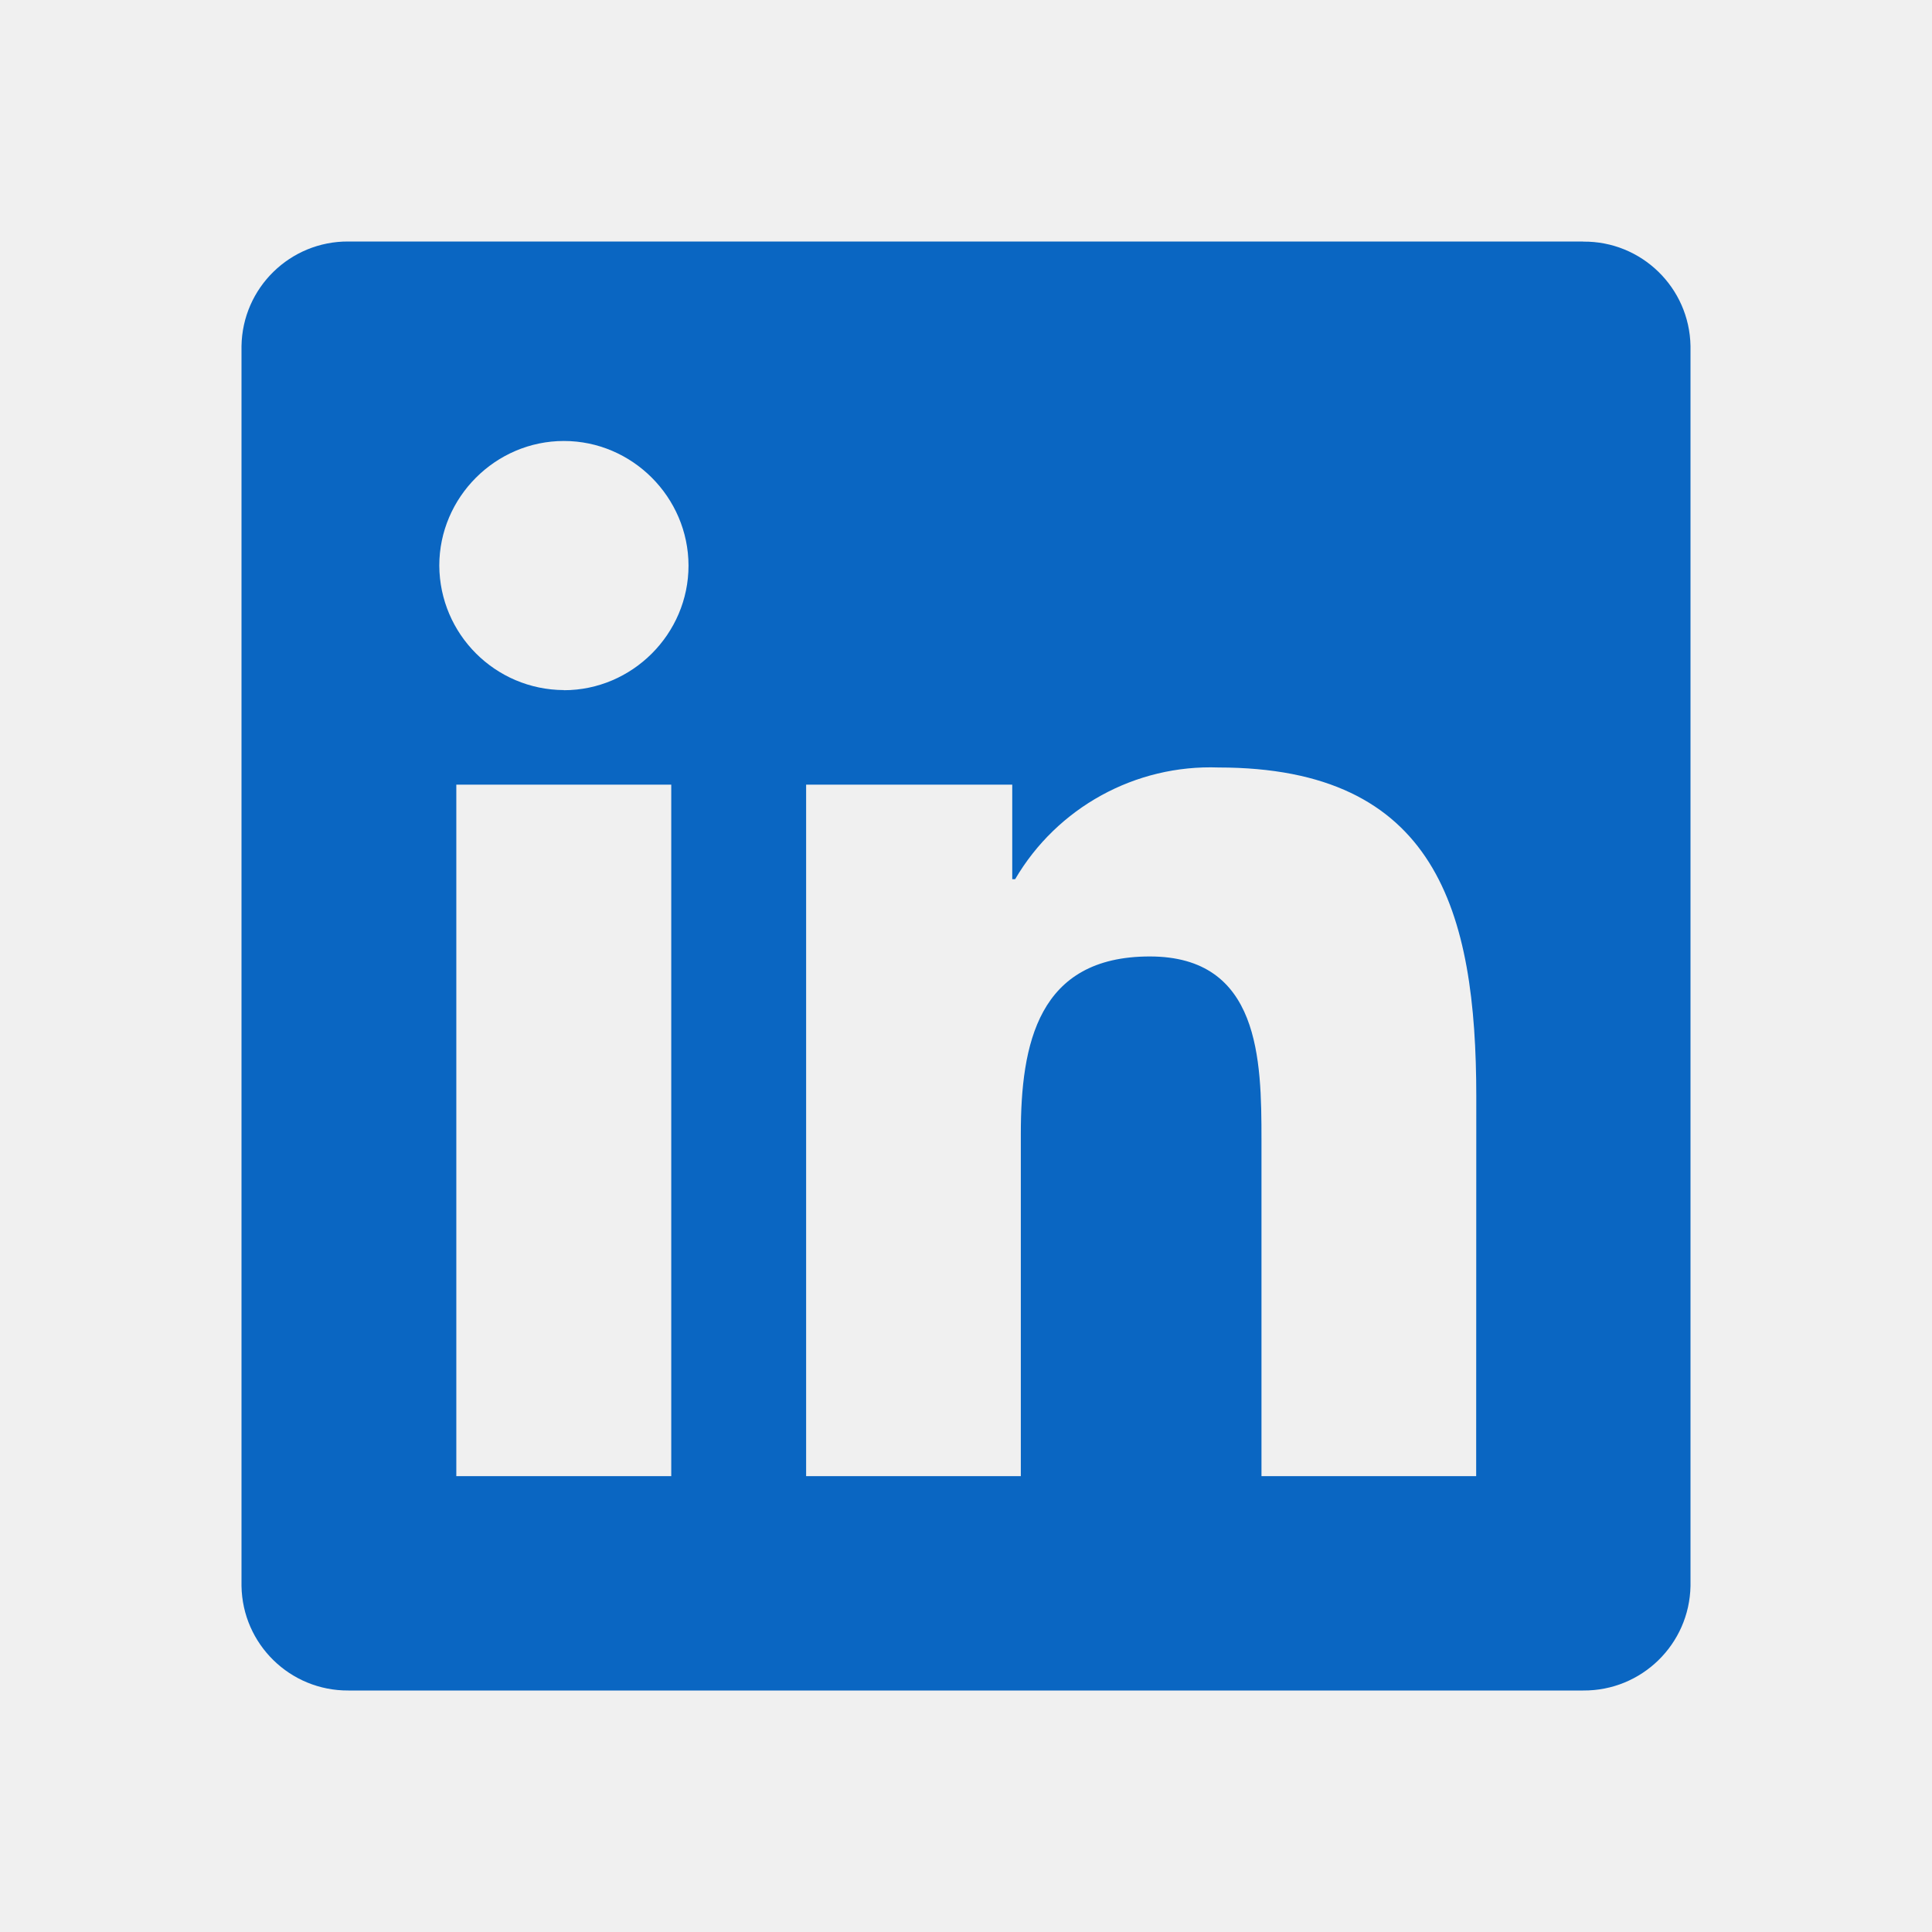
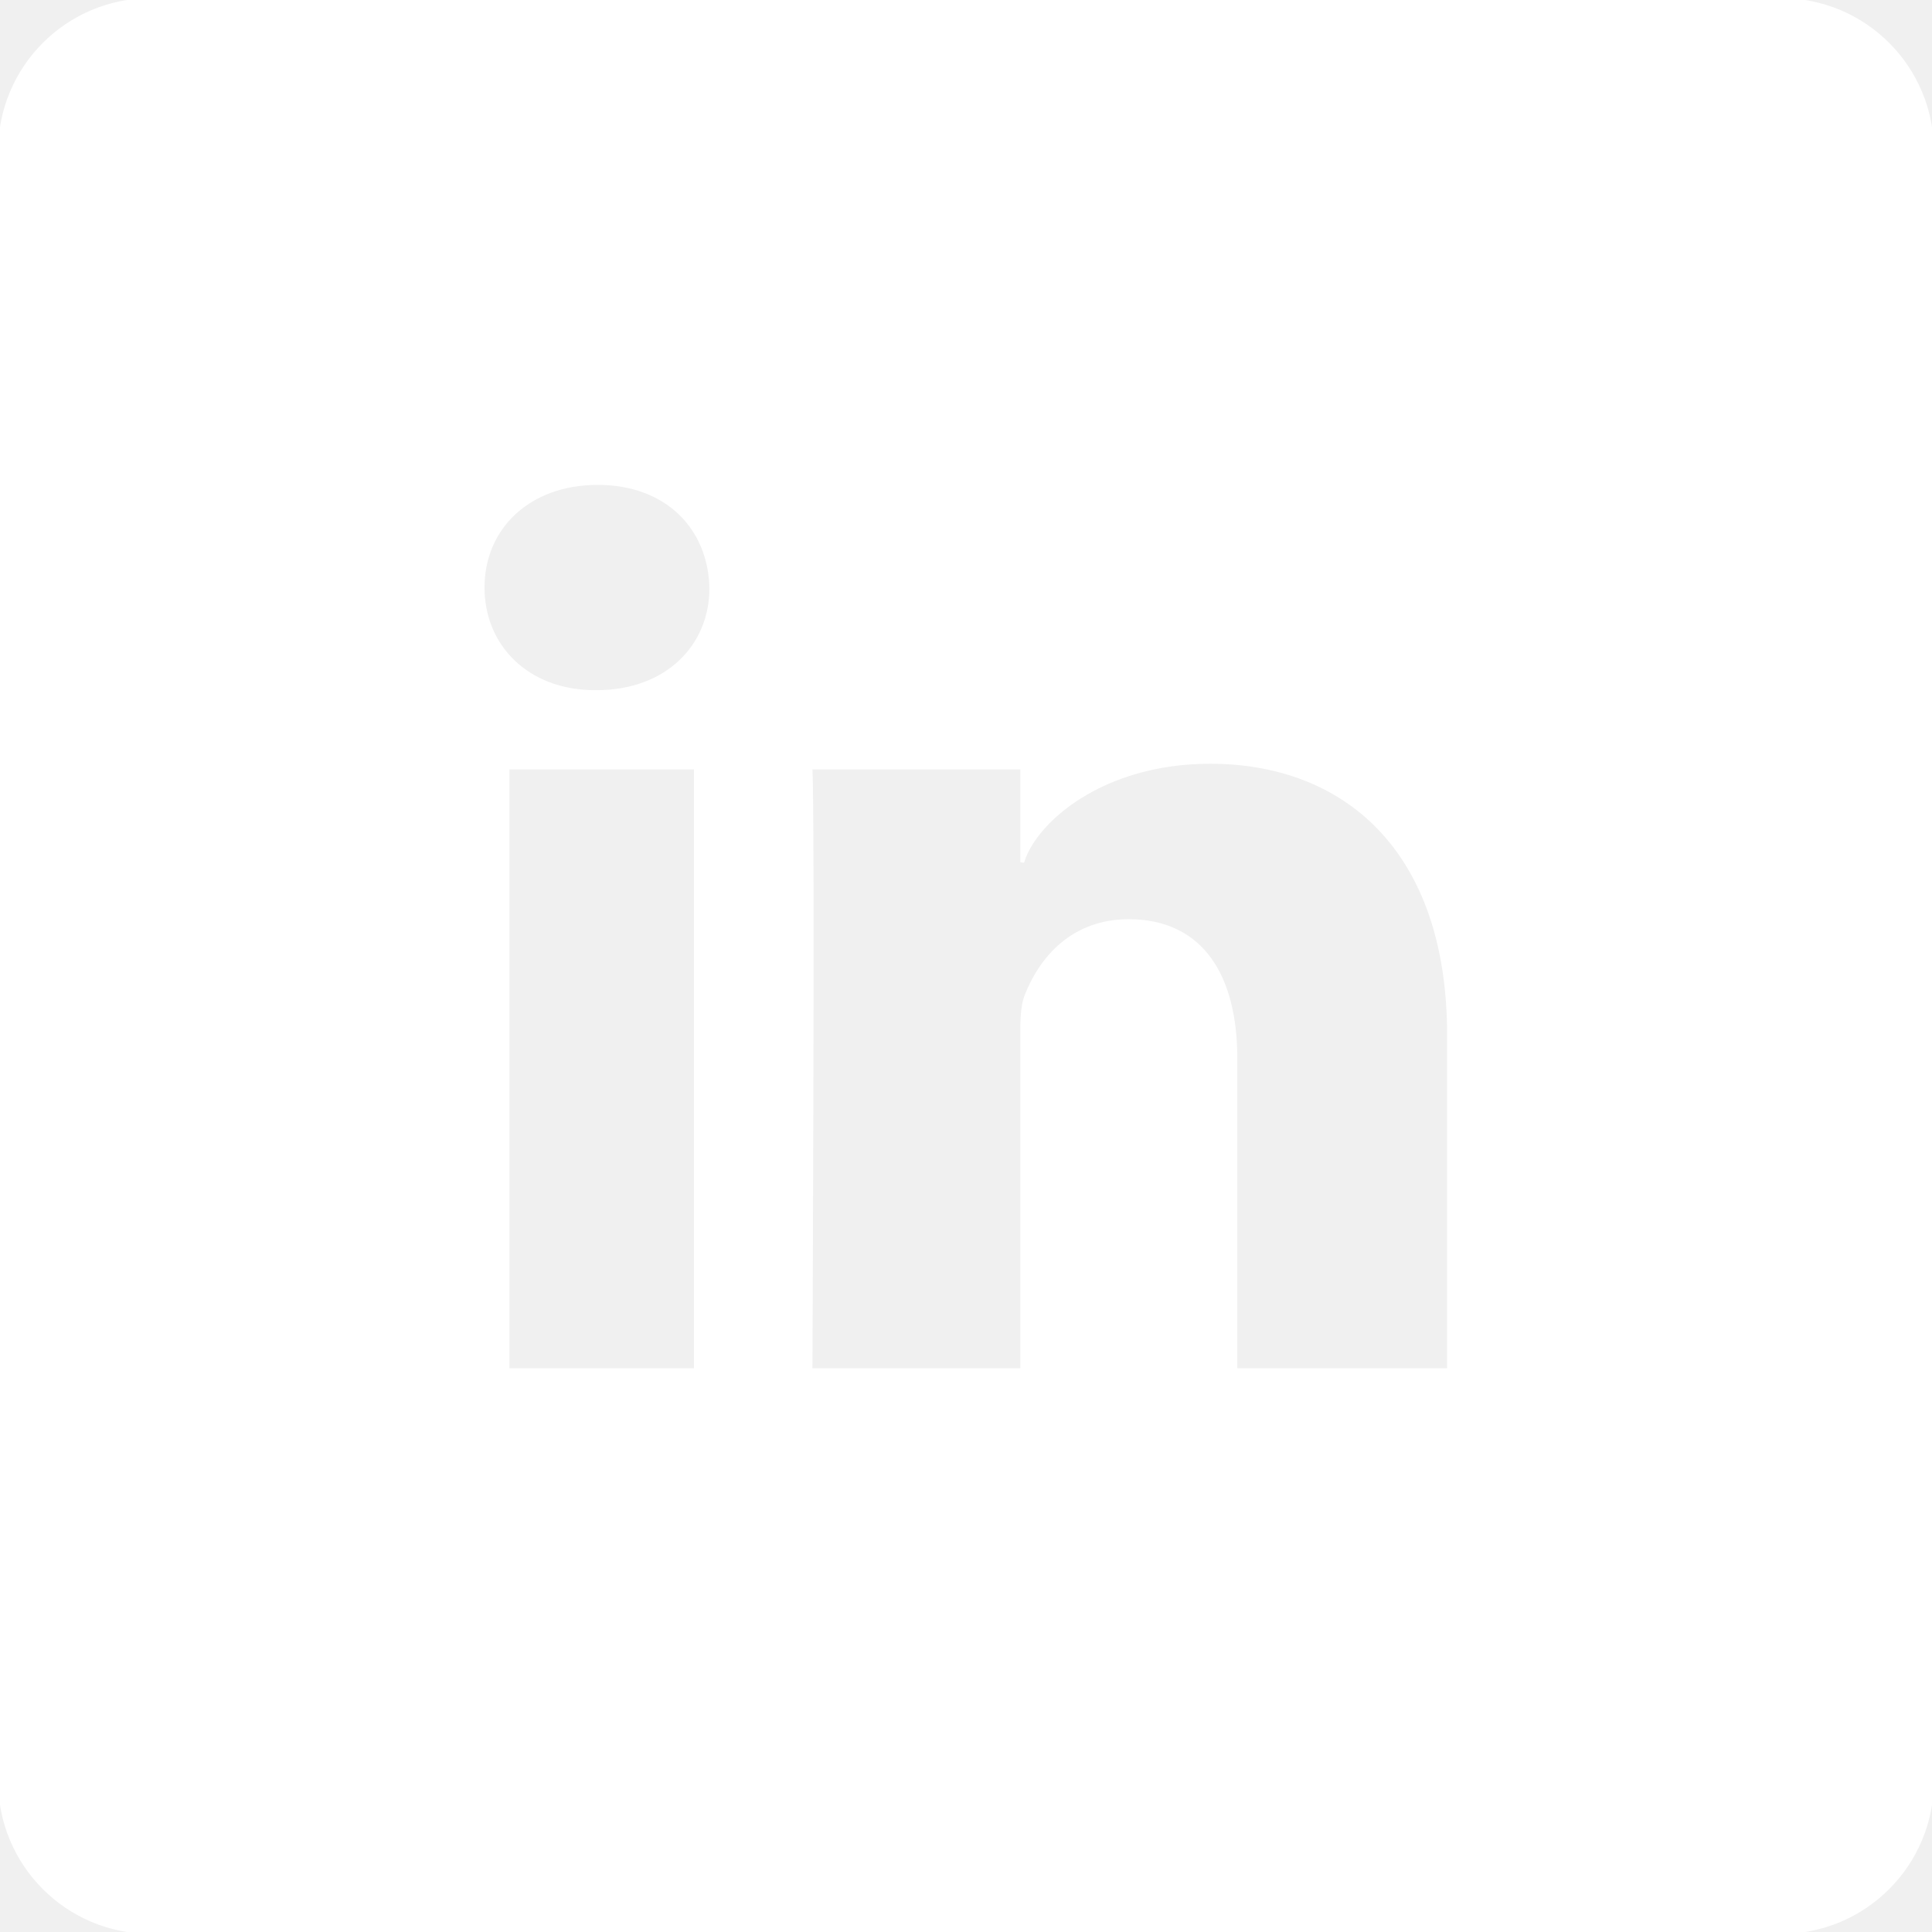
- <svg xmlns="http://www.w3.org/2000/svg" width="800px" height="800px" viewBox="0 0 16 16" fill="none">
-   <path fill="#0A66C2" d="M12.225 12.225h-1.778V9.44c0-.664-.012-1.519-.925-1.519-.926 0-1.068.724-1.068 1.47v2.834H6.676V6.498h1.707v.783h.024c.348-.594.996-.95 1.684-.925 1.802 0 2.135 1.185 2.135 2.728l-.001 3.14zM4.67 5.715a1.037 1.037 0 01-1.032-1.031c0-.566.466-1.032 1.032-1.032.566 0 1.031.466 1.032 1.032 0 .566-.466 1.032-1.032 1.032zm.889 6.51h-1.78V6.498h1.78v5.727zM13.11 2H2.885A.88.88 0 002 2.866v10.268a.88.88 0 00.885.866h10.226a.882.882 0 00.889-.866V2.865a.88.88 0 00-.889-.864z" />
+ <svg xmlns="http://www.w3.org/2000/svg" fill="#ffffff" height="800px" width="800px" version="1.1" id="Layer_1" viewBox="-143 145 512 512" xml:space="preserve" stroke="#ffffff">
+   <g id="SVGRepo_bgCarrier" stroke-width="0" />
+   <g id="SVGRepo_tracerCarrier" stroke-linecap="round" stroke-linejoin="round" />
+   <g id="SVGRepo_iconCarrier">
+     <path d="M329,145h-432c-22.1,0-40,17.9-40,40v432c0,22.1,17.9,40,40,40h432c22.1,0,40-17.9,40-40V185C369,162.9,351.1,145,329,145z M41.4,508.1H-8.5V348.4h49.9V508.1z M15.1,328.4h-0.4c-18.1,0-29.8-12.2-29.8-27.7c0-15.8,12.1-27.7,30.5-27.7 c18.4,0,29.7,11.9,30.1,27.7C45.6,316.1,33.9,328.4,15.1,328.4z M241,508.1h-56.6v-82.6c0-21.6-8.8-36.4-28.3-36.4 c-14.9,0-23.2,10-27,19.6c-1.4,3.4-1.2,8.2-1.2,13.1v86.3H71.8c0,0,0.7-146.4,0-159.7h56.1v25.1c3.3-11,21.2-26.6,49.8-26.6 c35.5,0,63.3,23,63.3,72.4V508.1z" />
+   </g>
</svg>
